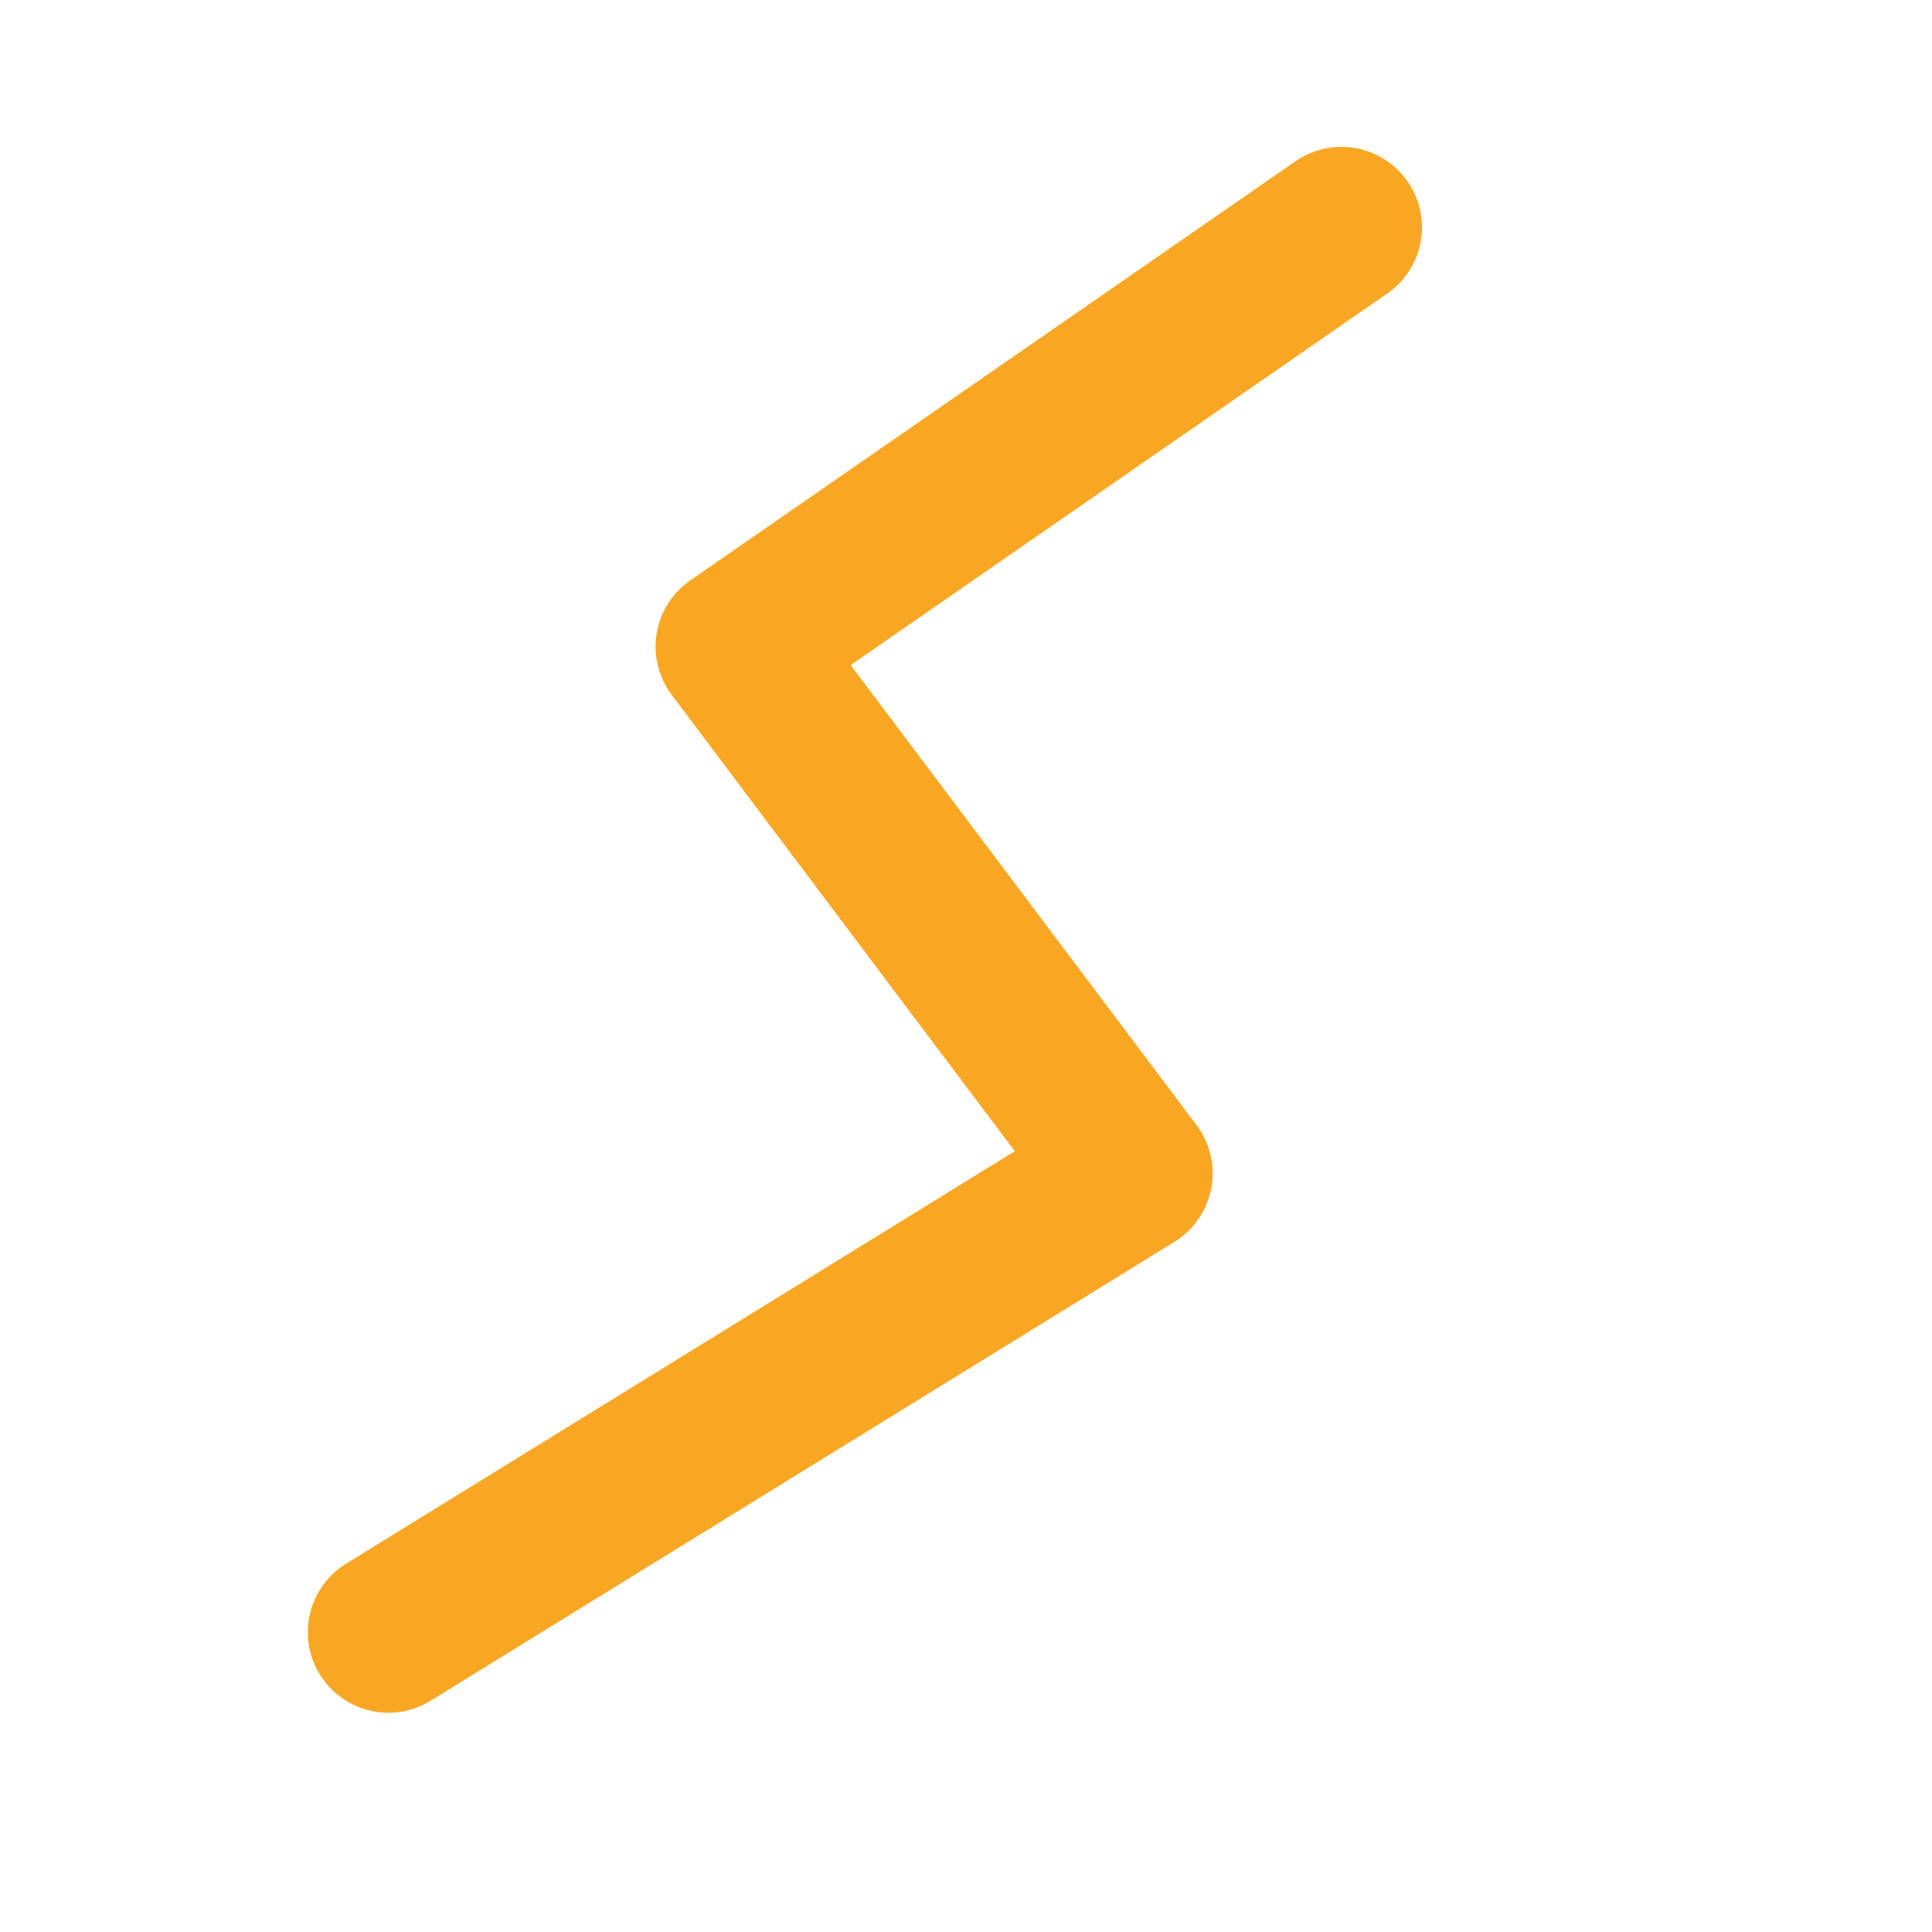
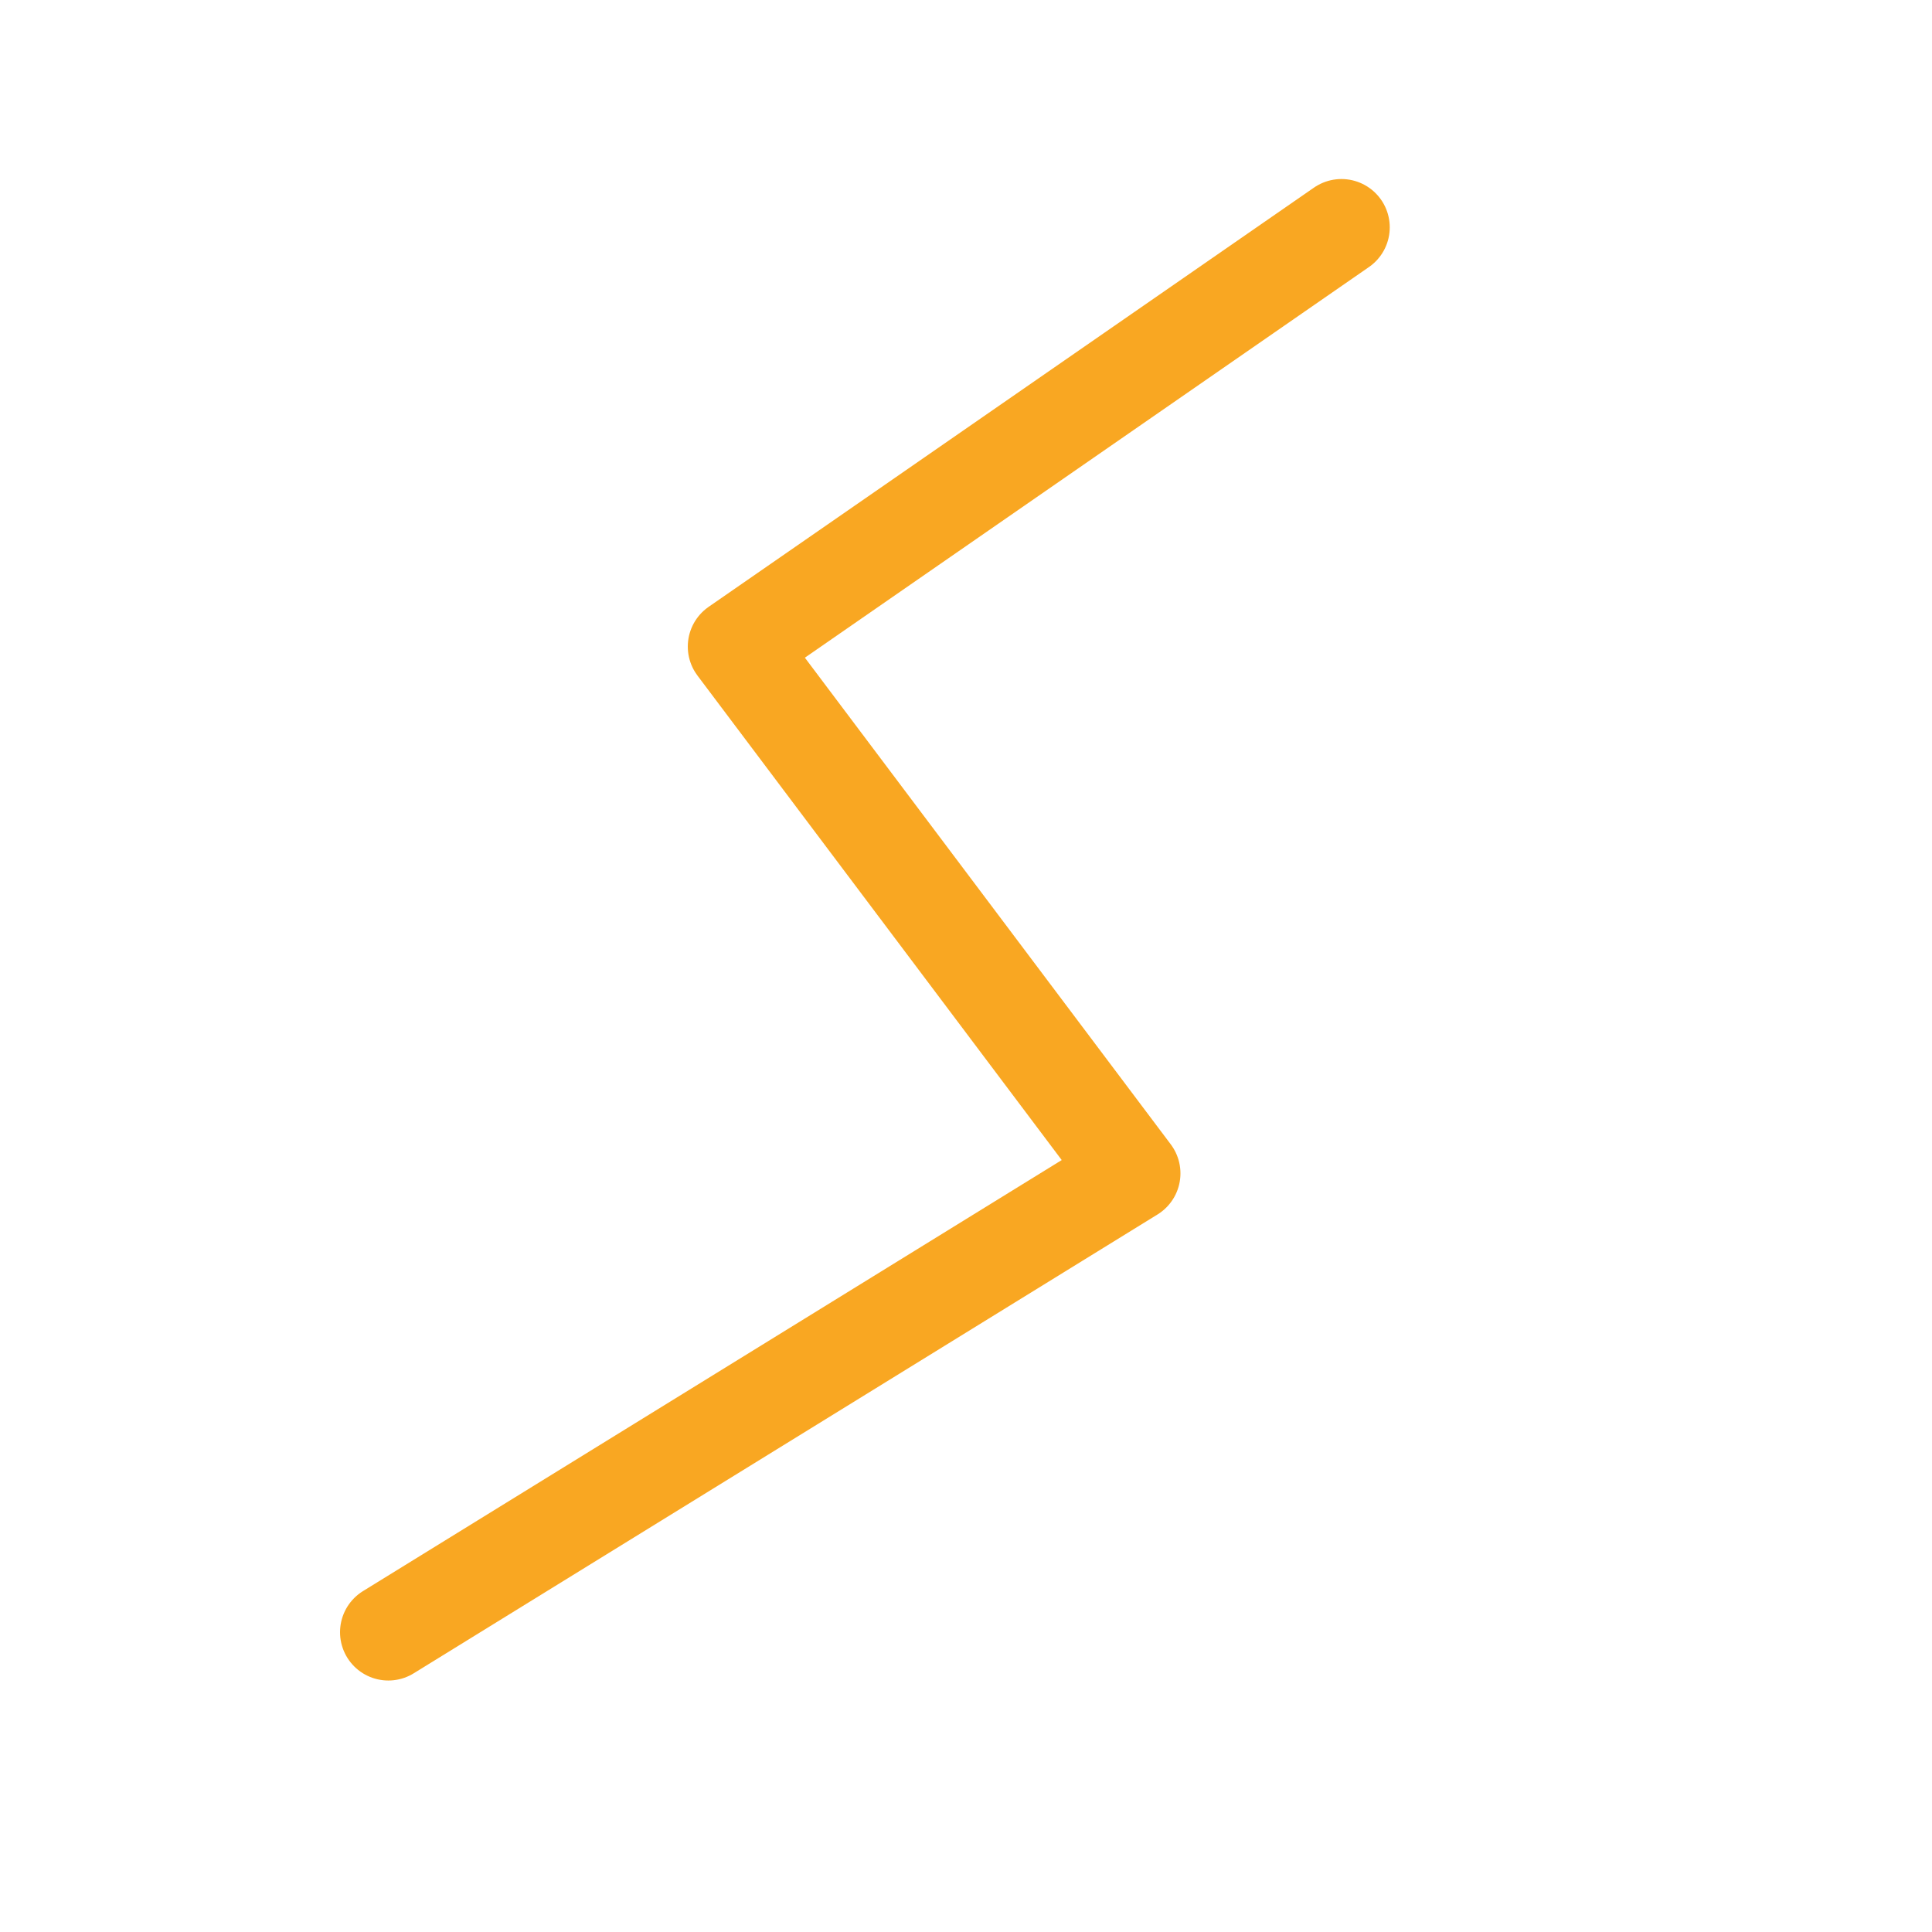
<svg xmlns="http://www.w3.org/2000/svg" height="60" width="60" viewBox="0 0 60 60">
-   <path d="M12.06 50.69l23.1-14.25-12.3-16.36 18.8-13.02" fill="none" stroke="#f9a722" stroke-width="5" stroke-linecap="round" stroke-linejoin="round" />
+   <path d="M12.06 50.69l23.1-14.25-12.3-16.36 18.8-13.02" fill="none" stroke="#f9a722" stroke-width="3" stroke-linecap="round" stroke-linejoin="round" />
</svg>
